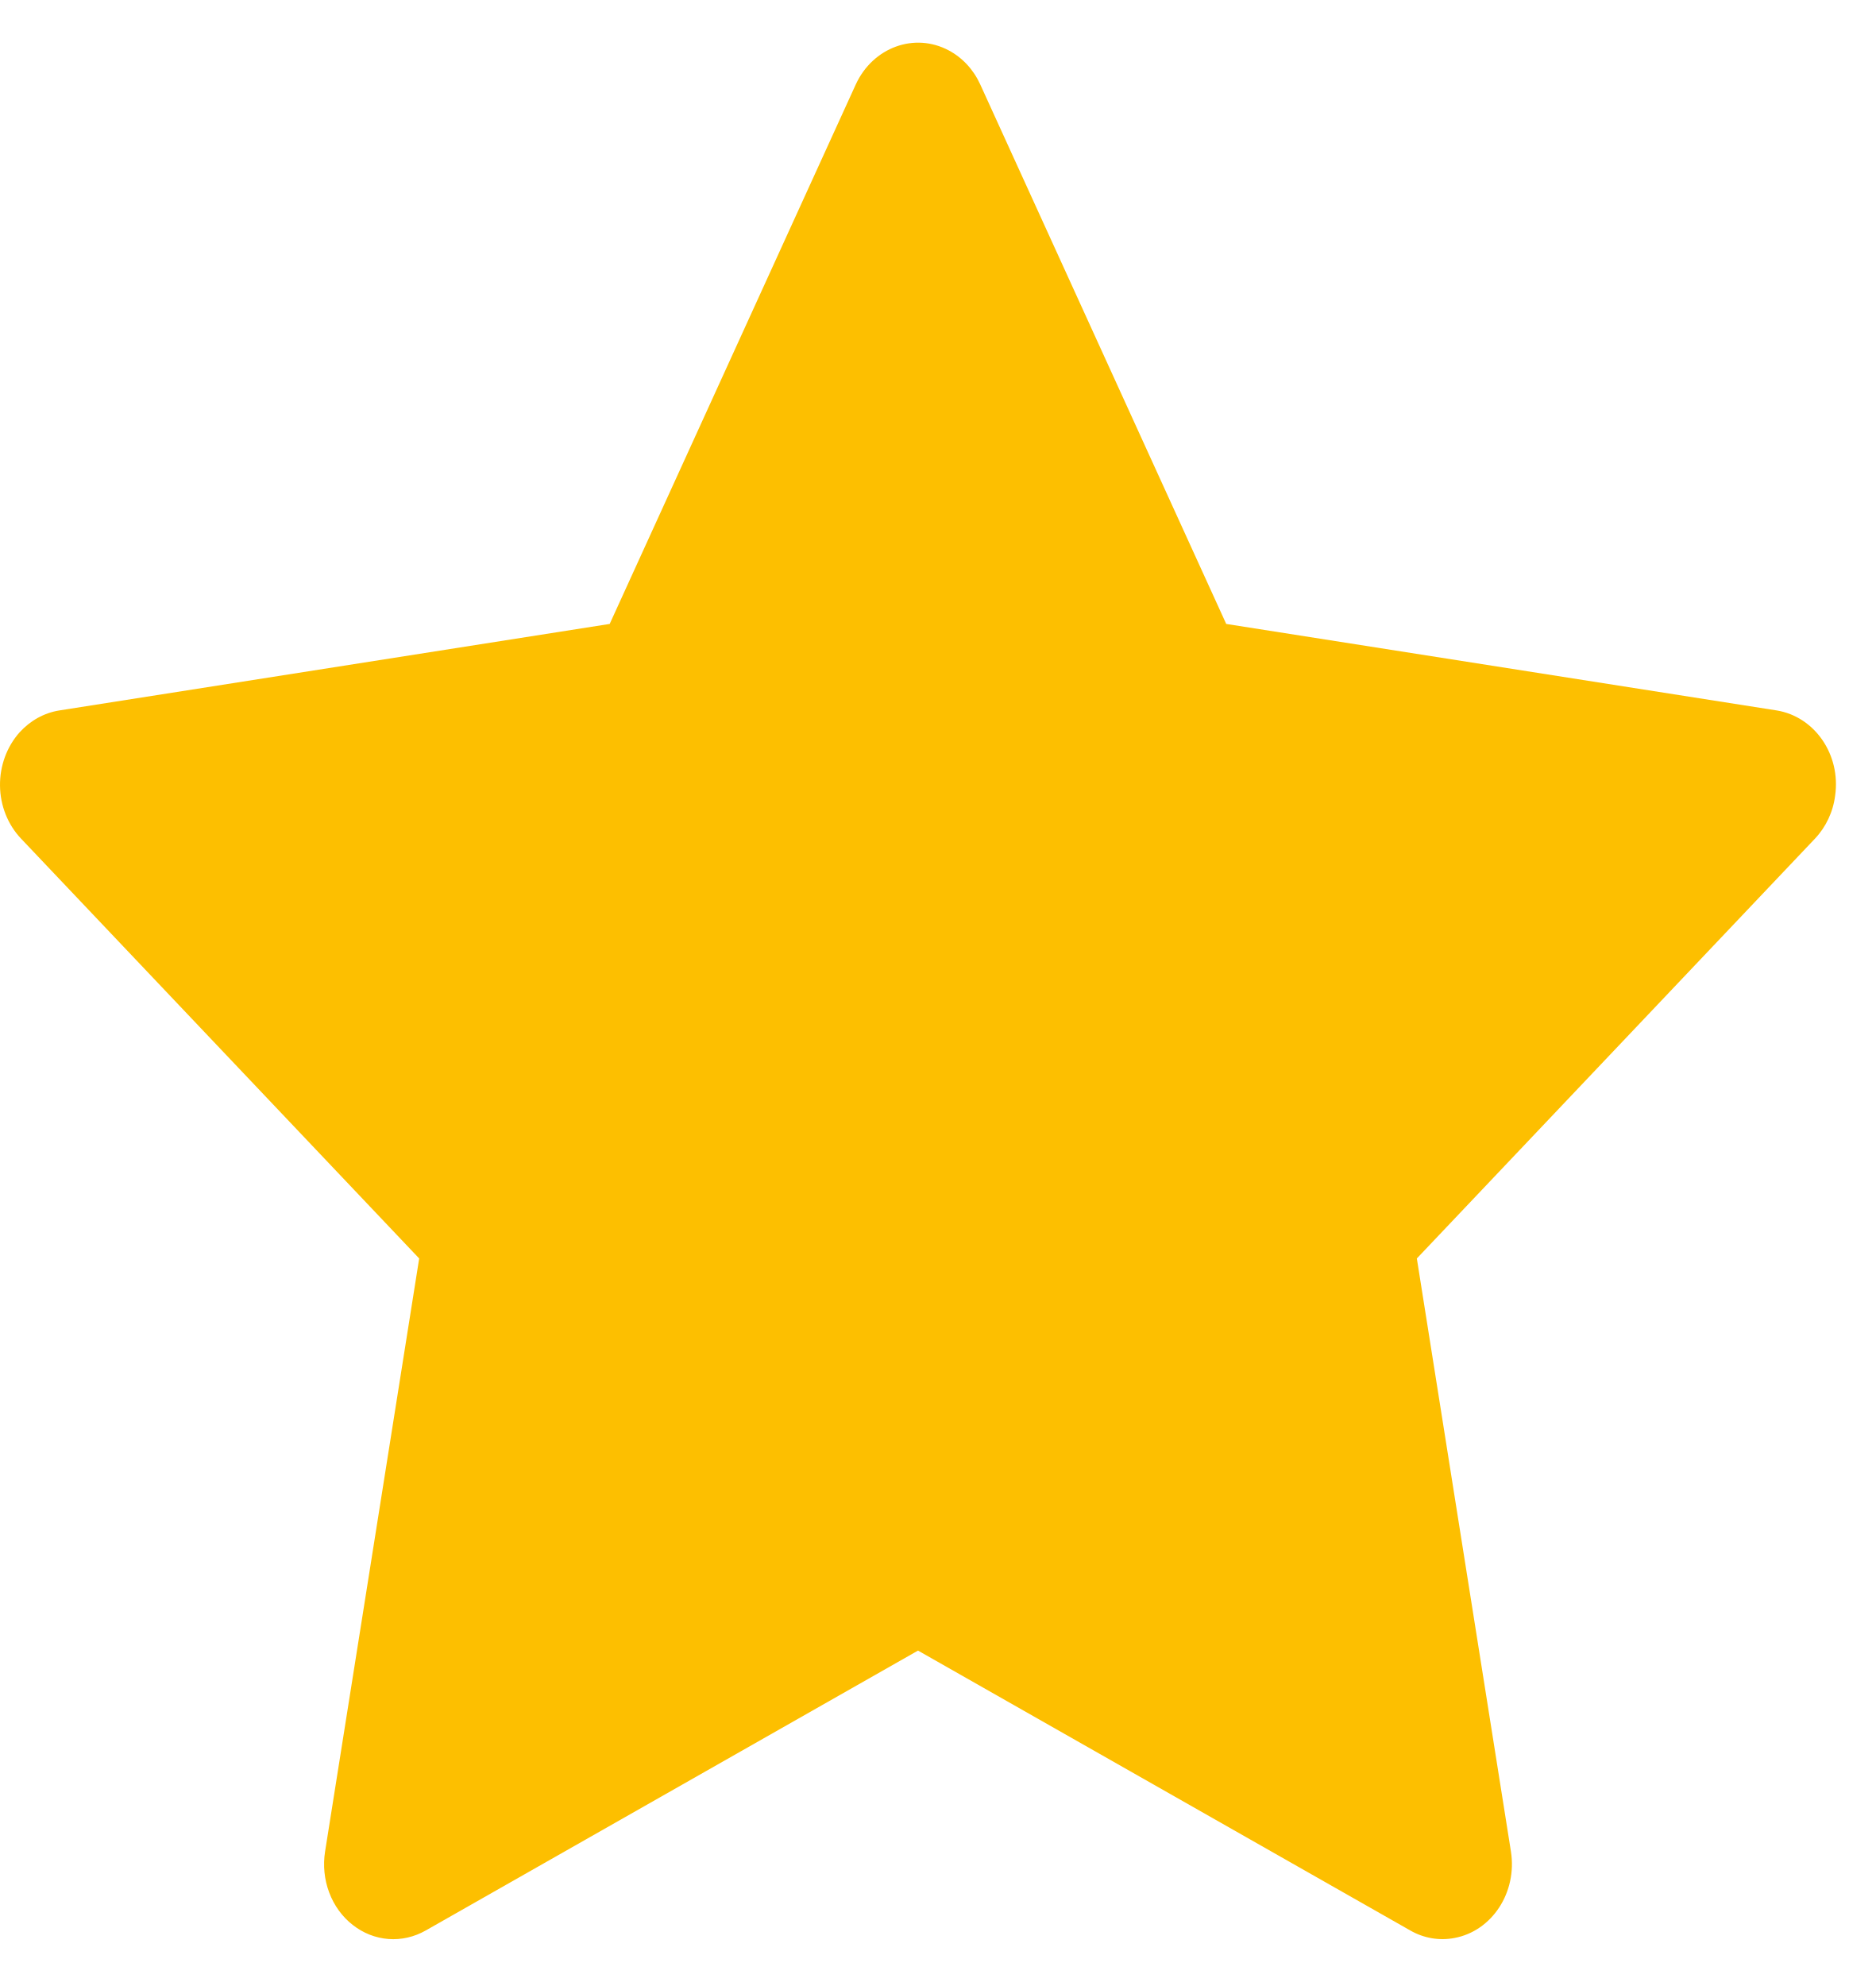
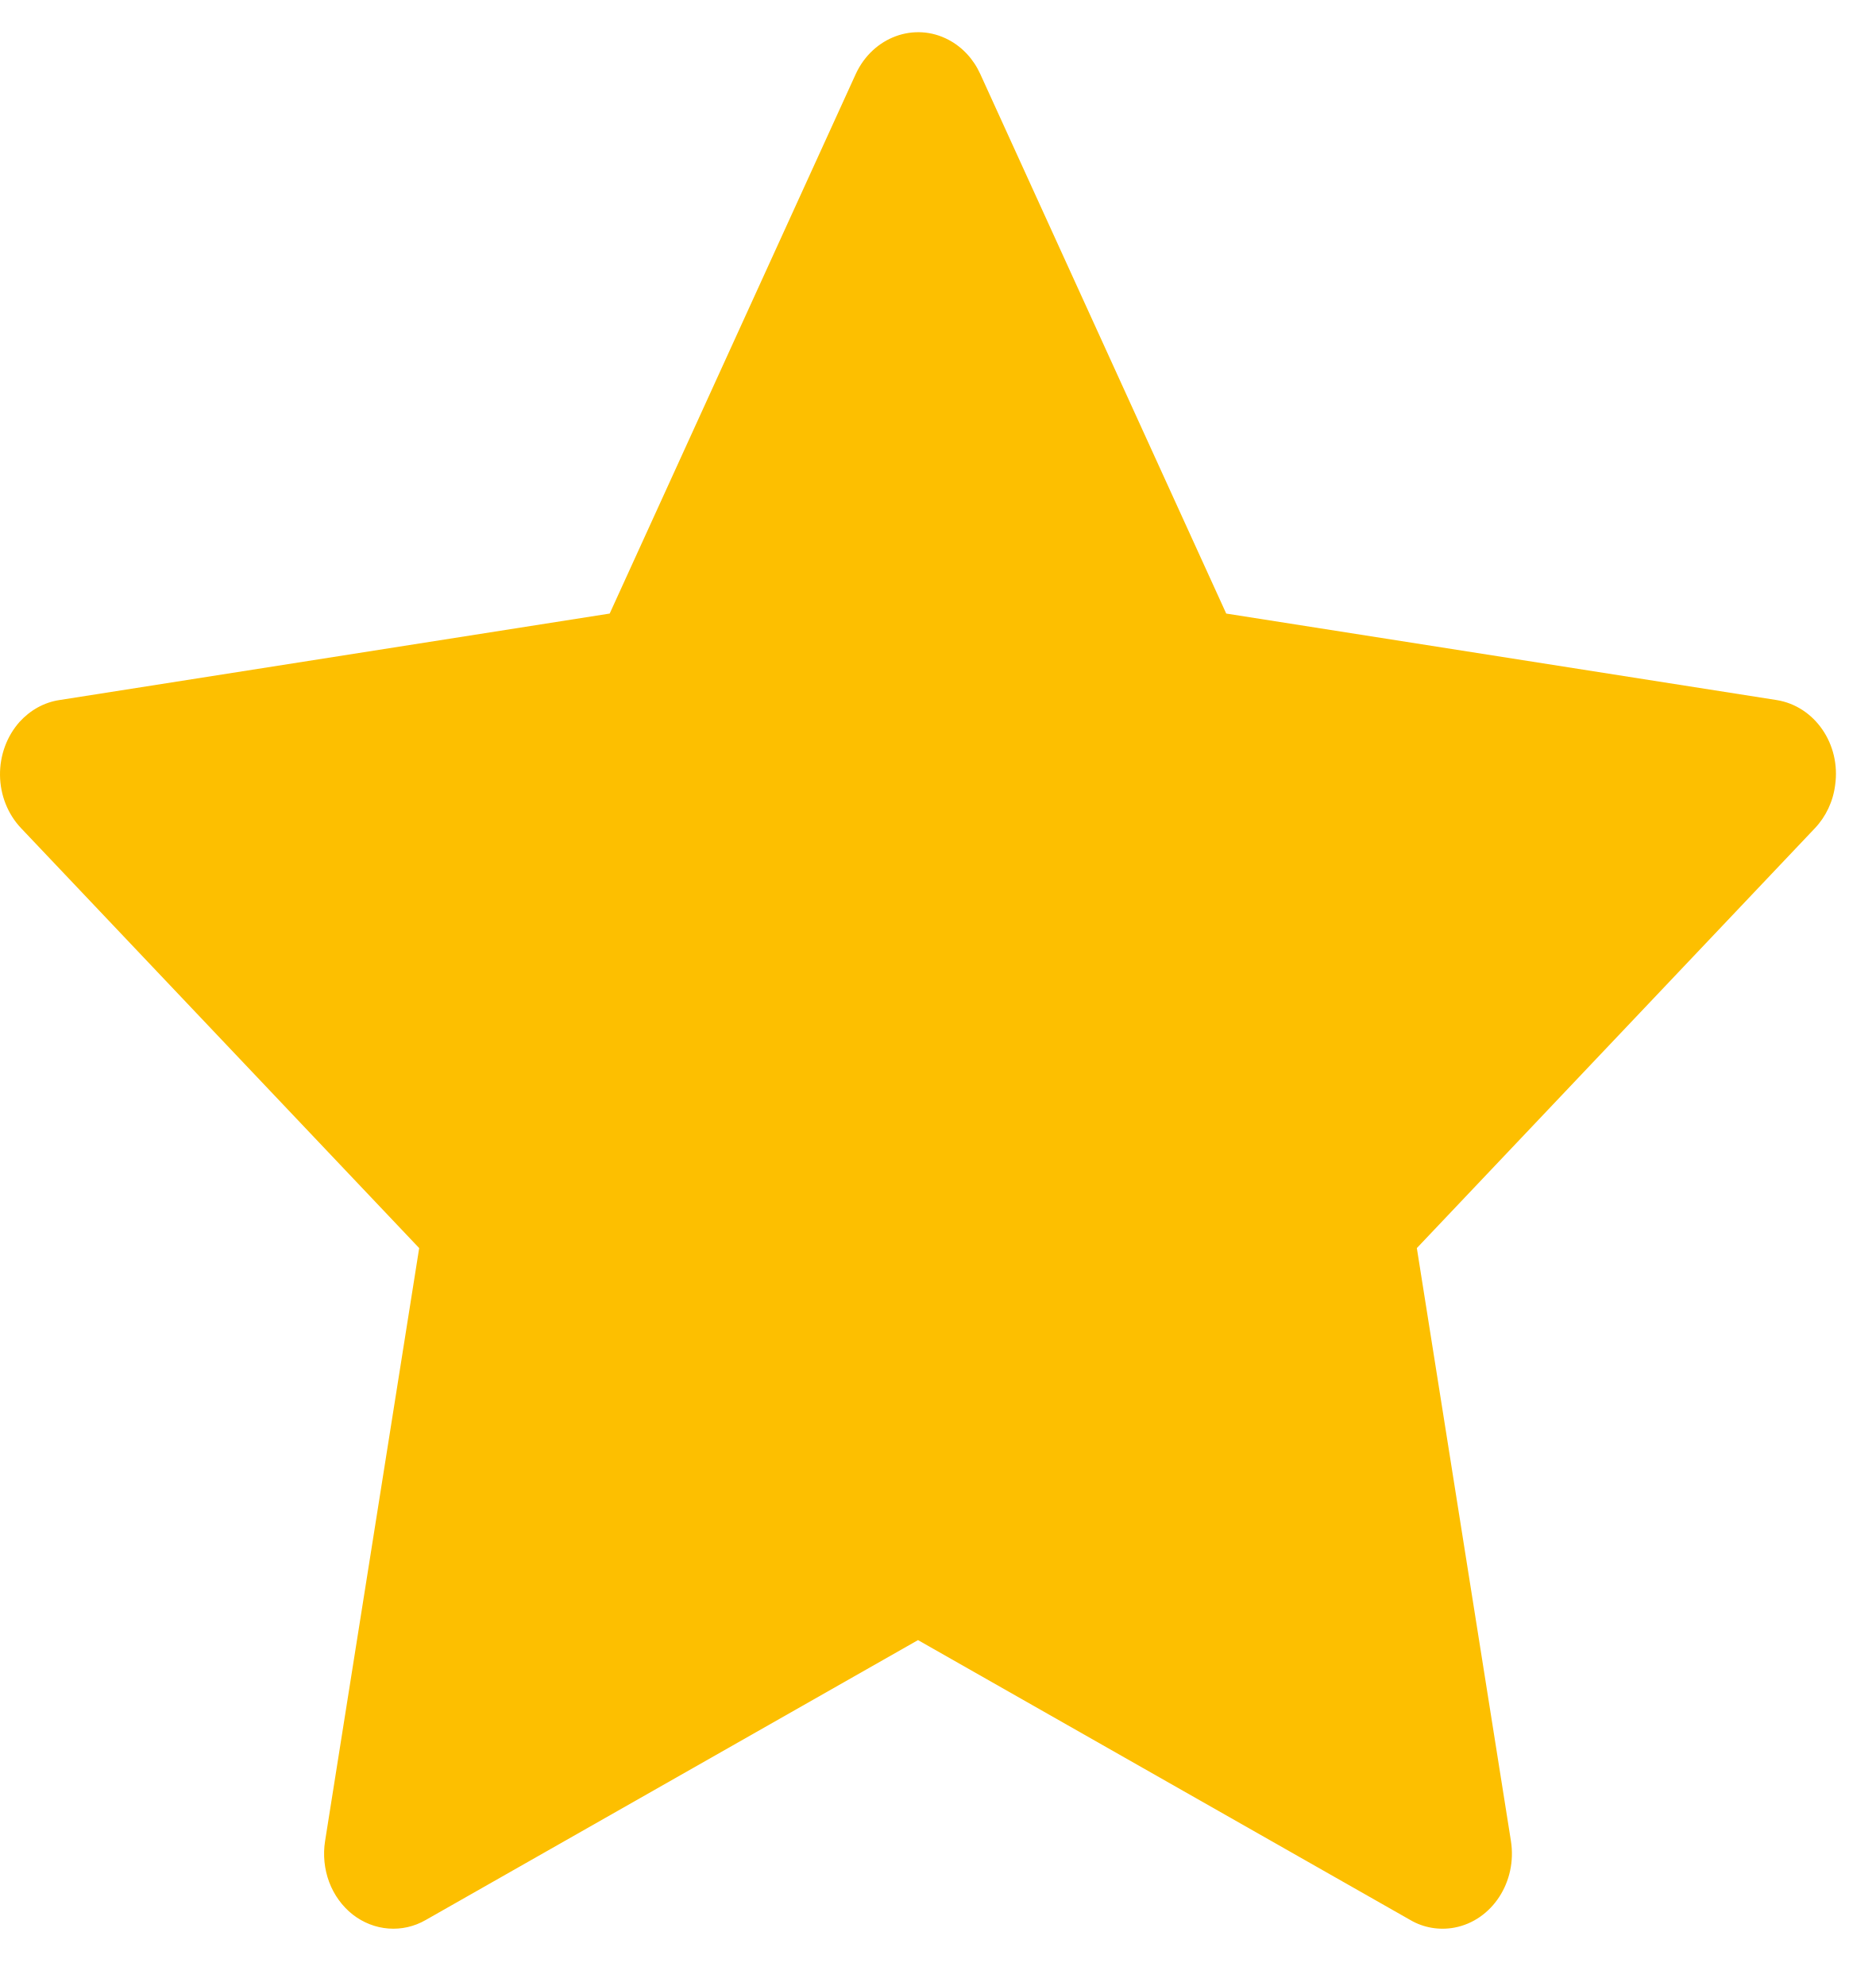
<svg xmlns="http://www.w3.org/2000/svg" width="17" height="18" viewBox="0 0 17 18" fill="none">
-   <path d="M16.106 6.439L11.116 5.655L8.886 0.765C8.825 0.631 8.725 0.523 8.601 0.457C8.29 0.291 7.913 0.429 7.758 0.765L5.527 5.655L0.538 6.439C0.4 6.461 0.275 6.531 0.178 6.637C0.062 6.767 -0.002 6.941 5.53105e-05 7.121C0.002 7.302 0.071 7.474 0.19 7.6L3.8 11.406L2.947 16.781C2.927 16.906 2.94 17.035 2.984 17.152C3.028 17.27 3.102 17.372 3.197 17.446C3.292 17.521 3.404 17.565 3.521 17.574C3.638 17.583 3.755 17.556 3.859 17.497L8.322 14.96L12.785 17.497C12.907 17.567 13.048 17.591 13.184 17.565C13.526 17.502 13.755 17.151 13.697 16.781L12.844 11.406L16.454 7.6C16.552 7.496 16.617 7.36 16.636 7.211C16.689 6.839 16.45 6.495 16.106 6.439V6.439Z" fill="#FDBF00" />
+   <path d="M16.106 6.345L11.116 5.561L8.886 0.67C8.825 0.536 8.725 0.428 8.601 0.362C8.29 0.196 7.913 0.335 7.758 0.67L5.527 5.561L0.538 6.345C0.4 6.366 0.275 6.436 0.178 6.542C0.062 6.672 -0.002 6.846 5.53104e-05 7.026C0.002 7.207 0.071 7.379 0.19 7.505L3.8 11.312L2.947 16.686C2.927 16.811 2.94 16.94 2.984 17.058C3.028 17.175 3.102 17.277 3.197 17.352C3.292 17.426 3.404 17.47 3.521 17.479C3.638 17.488 3.755 17.462 3.859 17.402L8.322 14.865L12.785 17.402C12.906 17.473 13.048 17.496 13.184 17.471C13.526 17.407 13.755 17.056 13.697 16.686L12.844 11.312L16.454 7.505C16.552 7.401 16.617 7.265 16.636 7.116C16.689 6.744 16.45 6.4 16.106 6.345V6.345Z" fill="#FDBF00" />
</svg>
